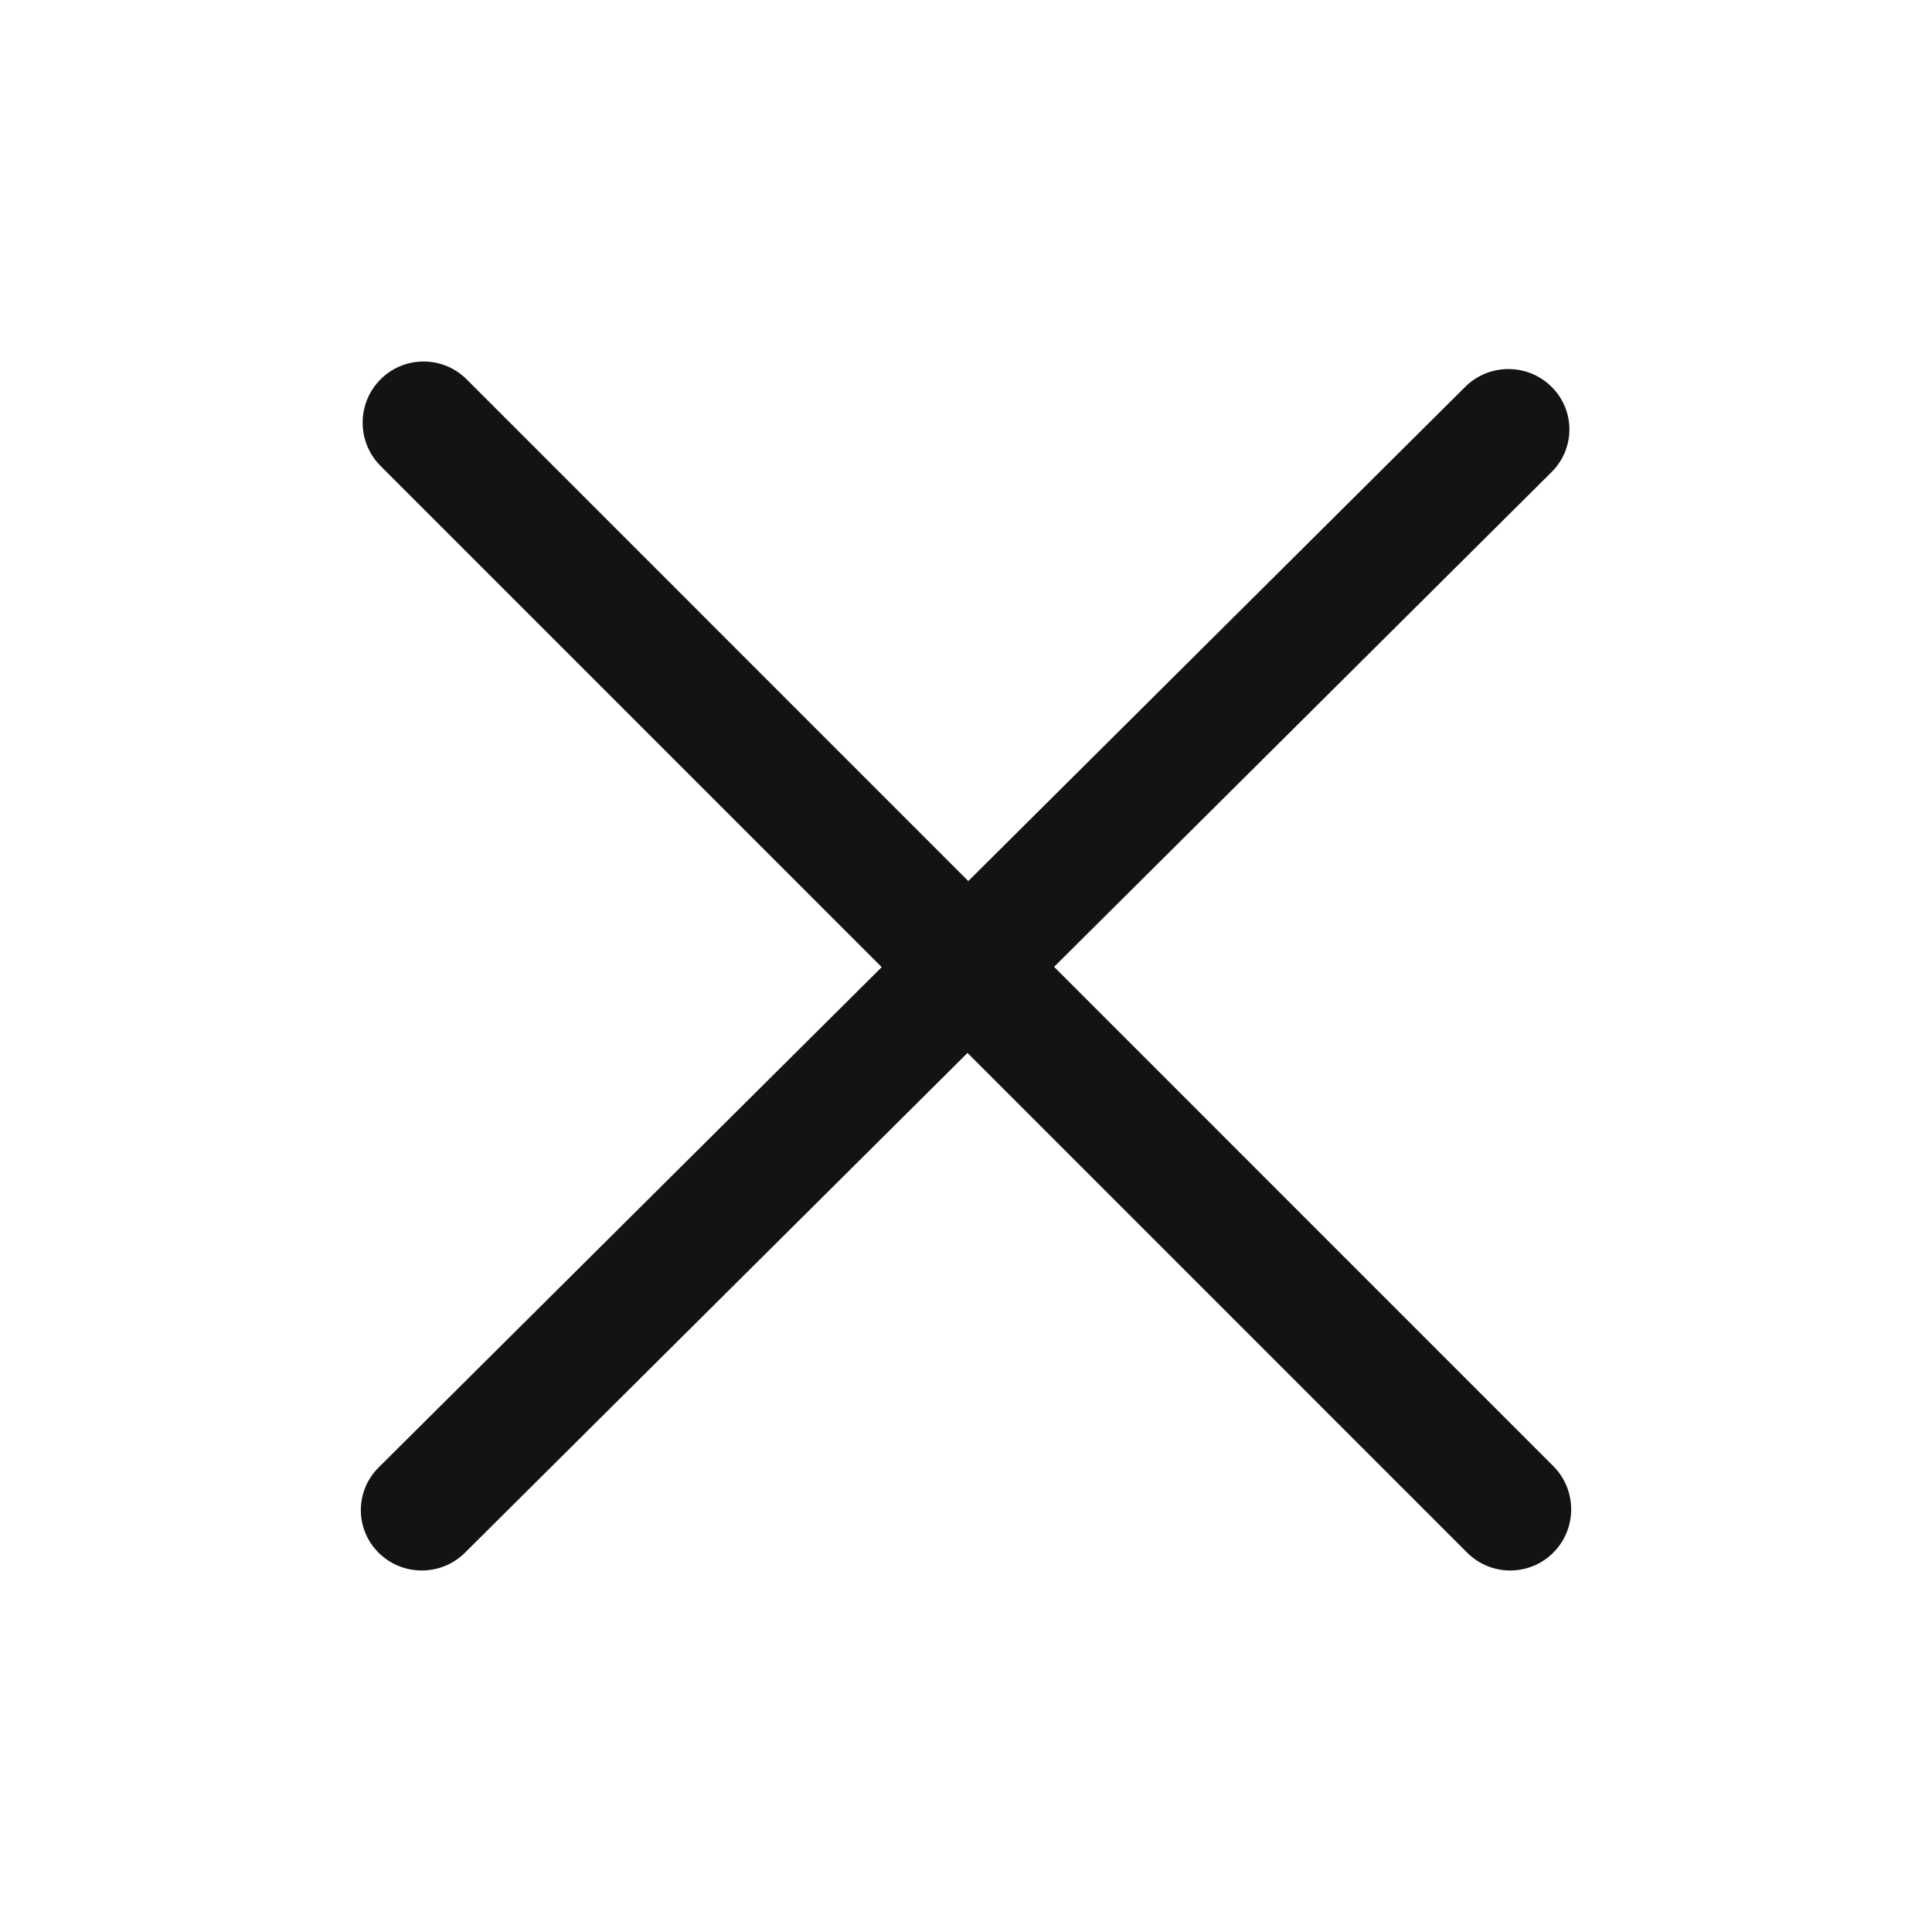
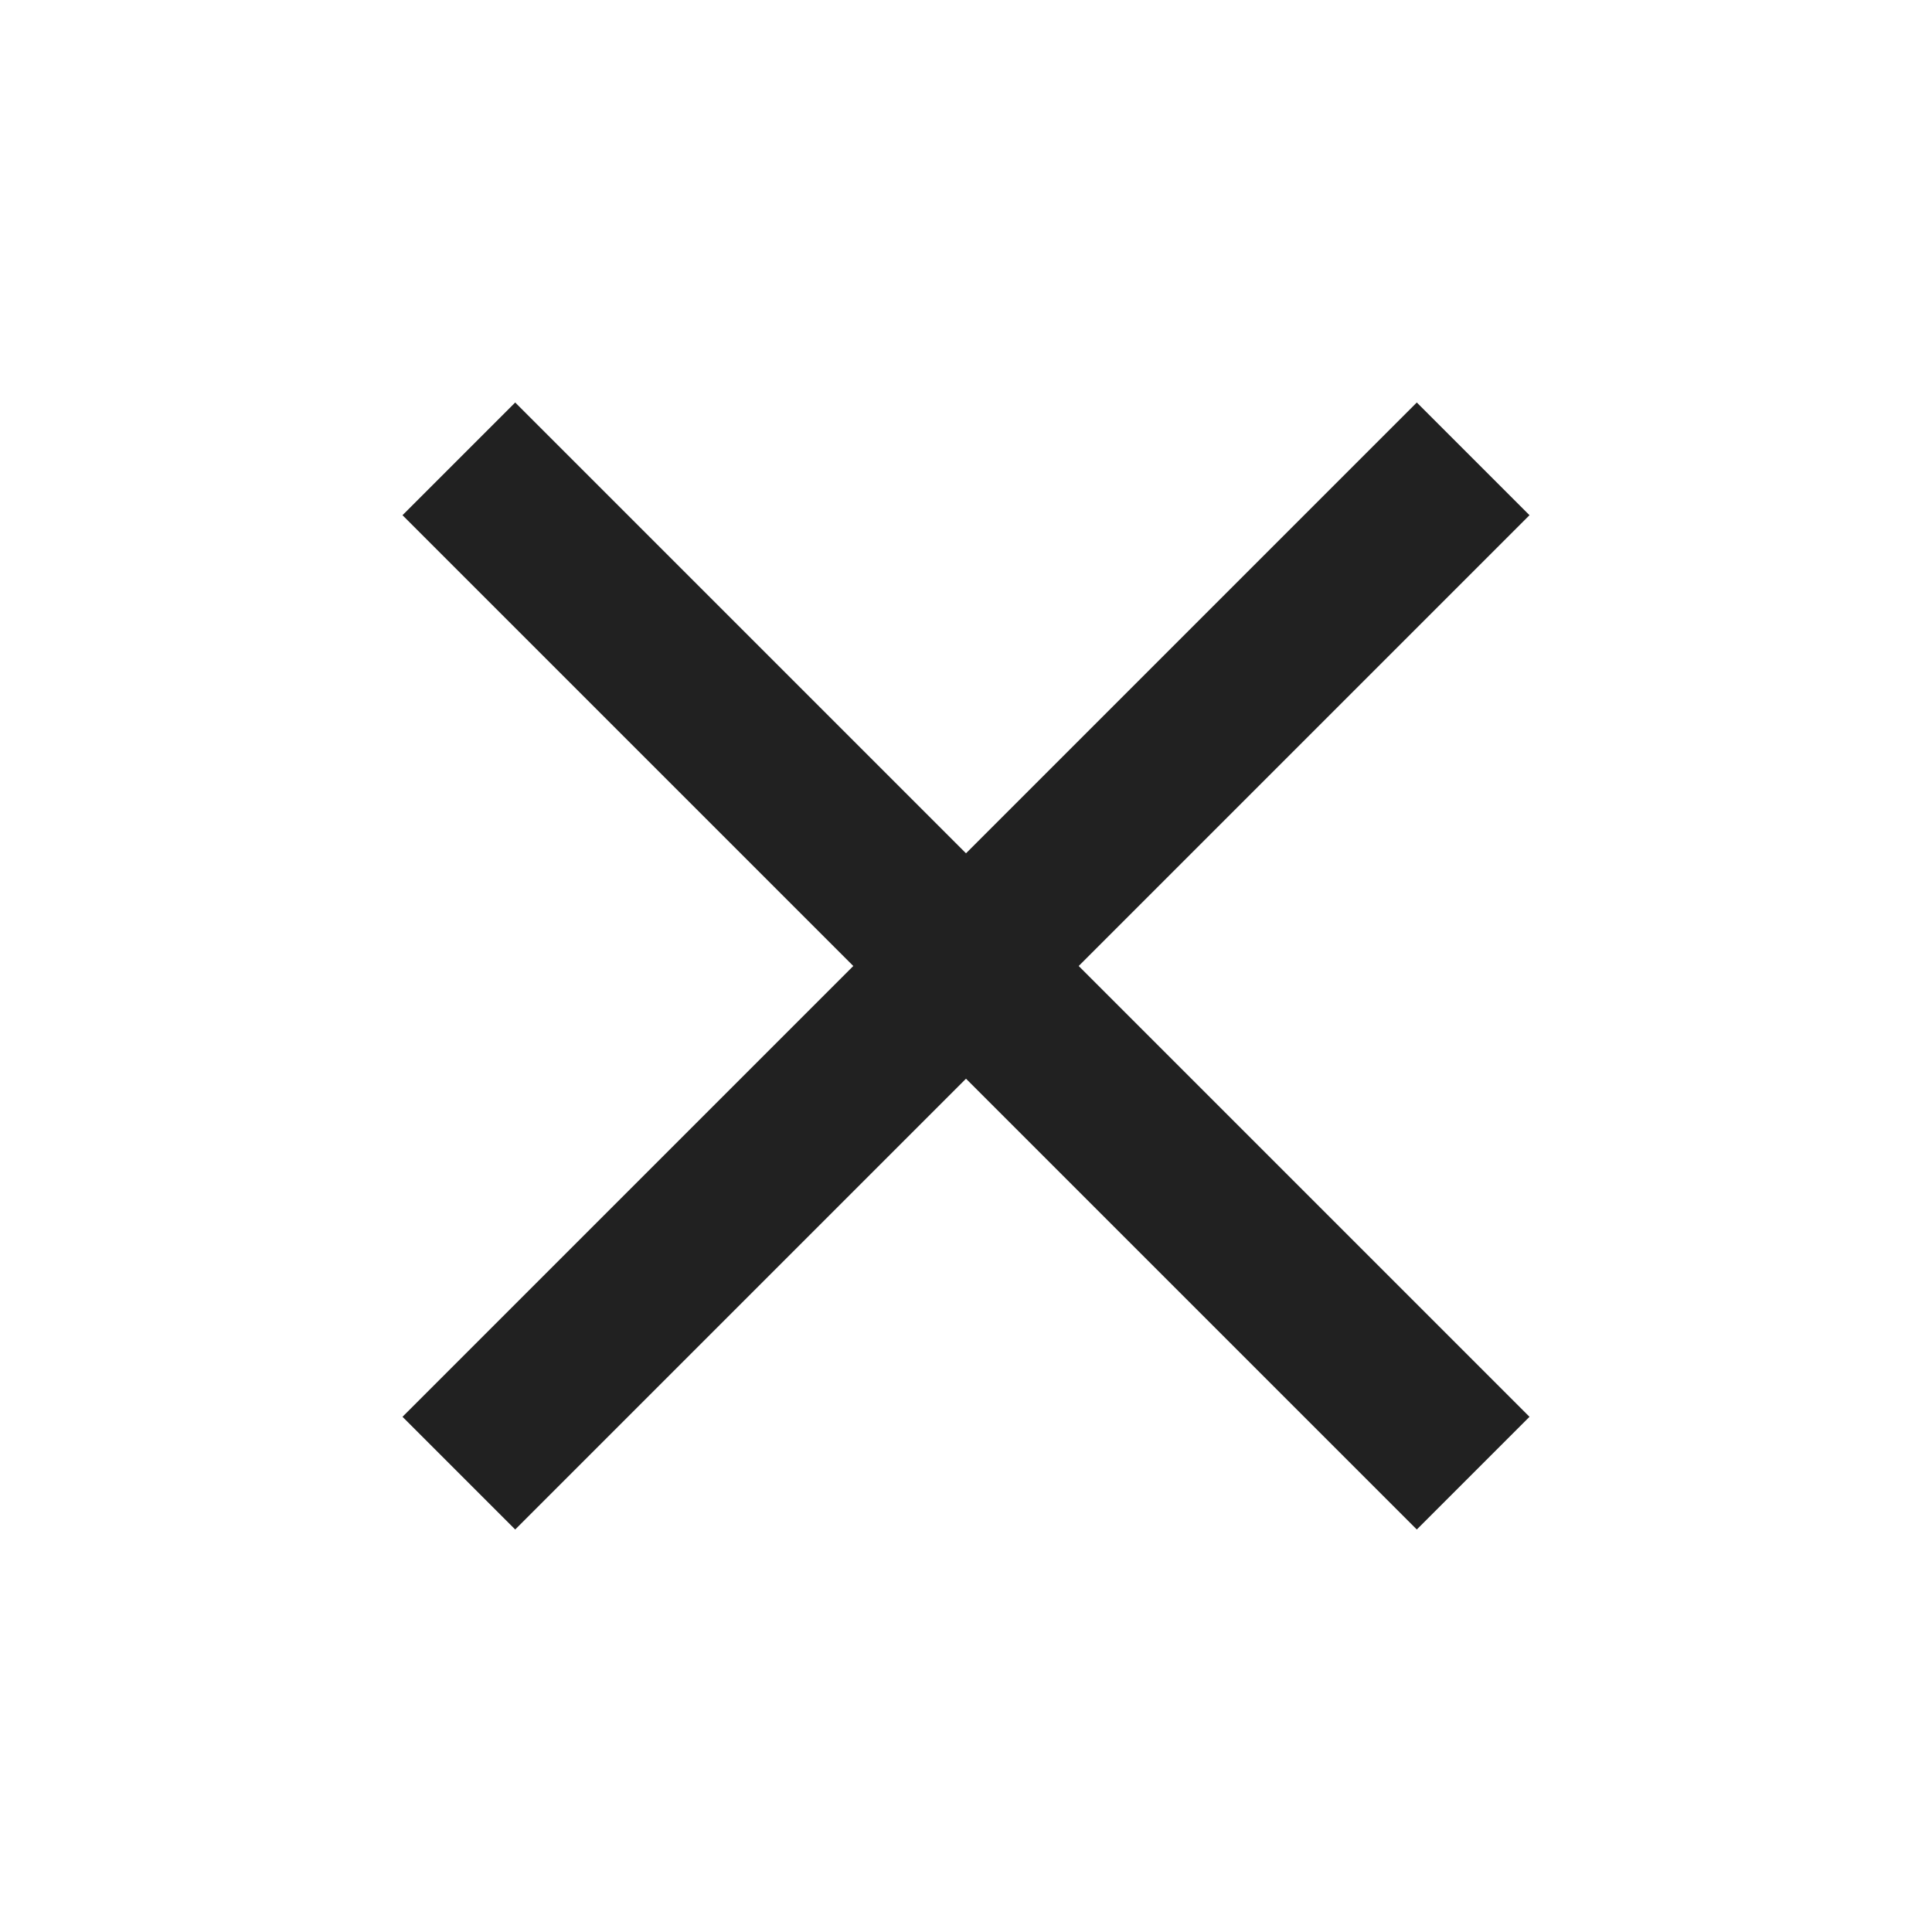
- <svg xmlns="http://www.w3.org/2000/svg" enable-background="new 0 0 32 32" id="Слой_1" version="1.1" viewBox="0 0 32 32" xml:space="preserve">
-   <path d="M17.459,16.014l8.239-8.194c0.395-0.391,0.395-1.024,0-1.414c-0.394-0.391-1.034-0.391-1.428,0  l-8.232,8.187L7.73,6.284c-0.394-0.395-1.034-0.395-1.428,0c-0.394,0.396-0.394,1.037,0,1.432l8.302,8.303l-8.332,8.286  c-0.394,0.391-0.394,1.024,0,1.414c0.394,0.391,1.034,0.391,1.428,0l8.325-8.279l8.275,8.276c0.394,0.395,1.034,0.395,1.428,0  c0.394-0.396,0.394-1.037,0-1.432L17.459,16.014z" fill="#121313" id="Close" />
-   <g />
-   <g />
-   <g />
-   <g />
-   <g />
-   <g />
+ <svg xmlns="http://www.w3.org/2000/svg" height="24px" viewBox="0 -960 960 960" width="24px" fill="#212121">
+   <path d="m256-200-56-56 224-224-224-224 56-56 224 224 224-224 56 56-224 224 224 224-56 56-224-224-224 224Z" />
</svg>
